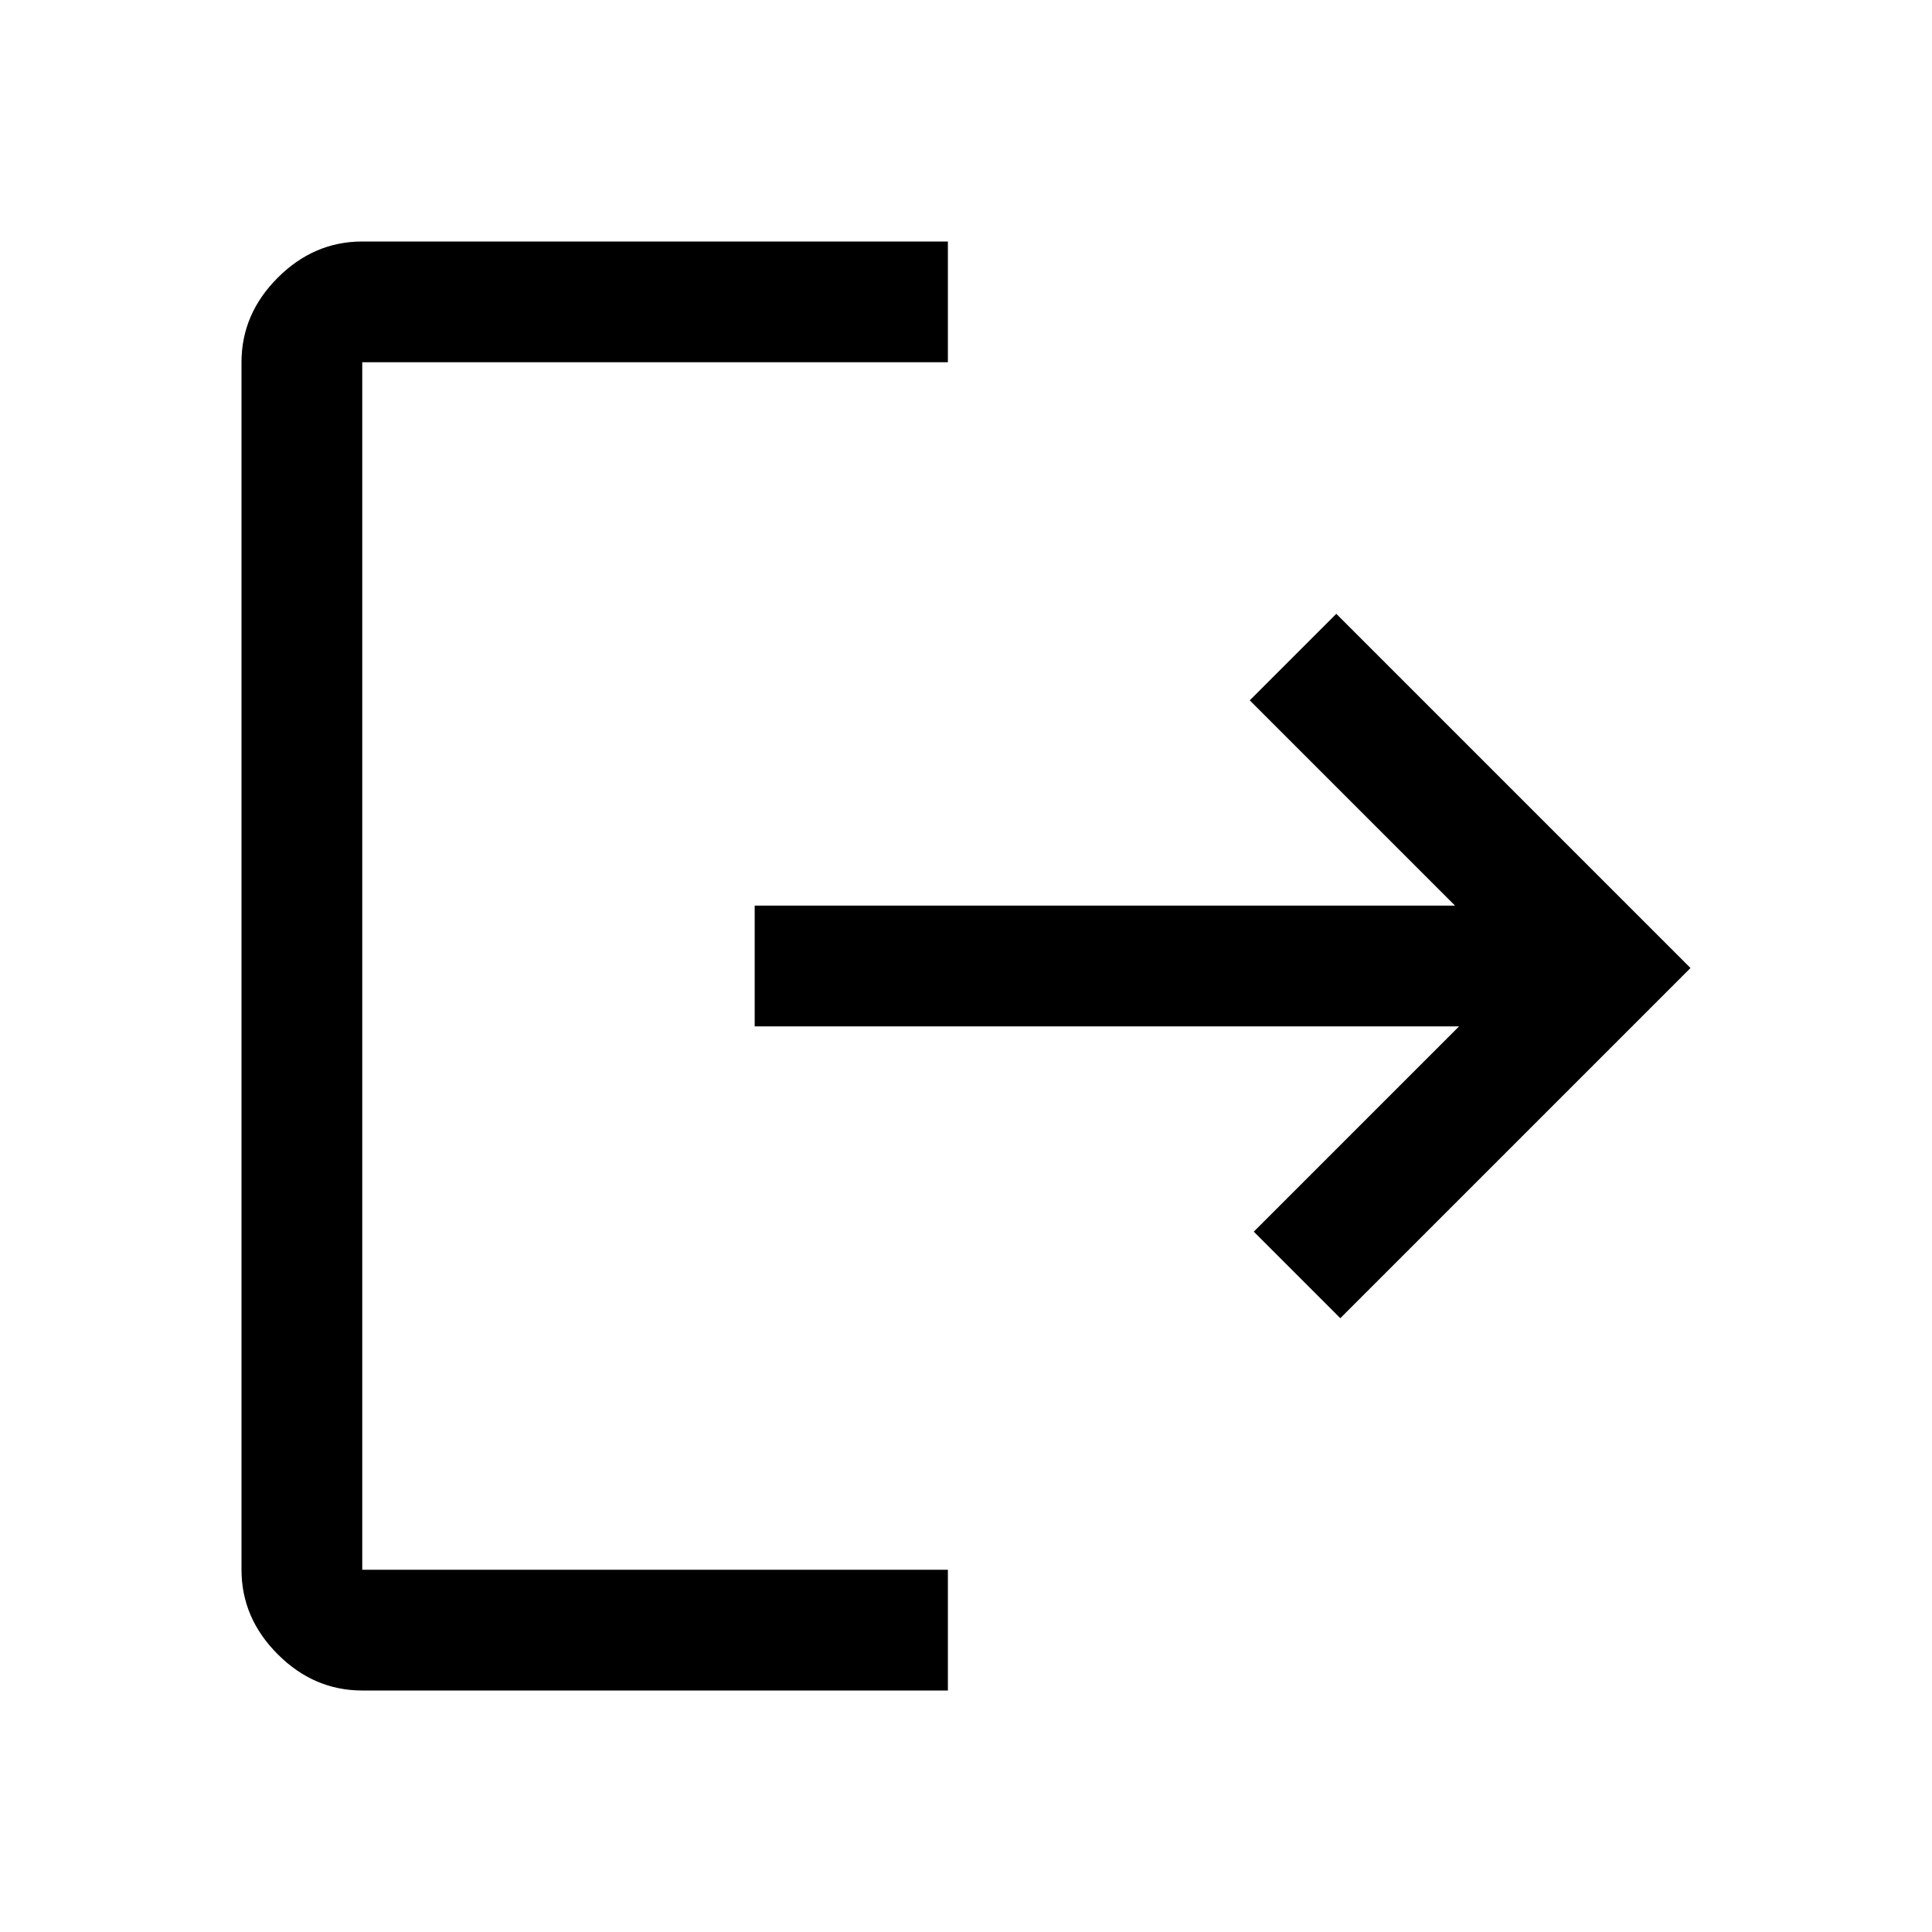
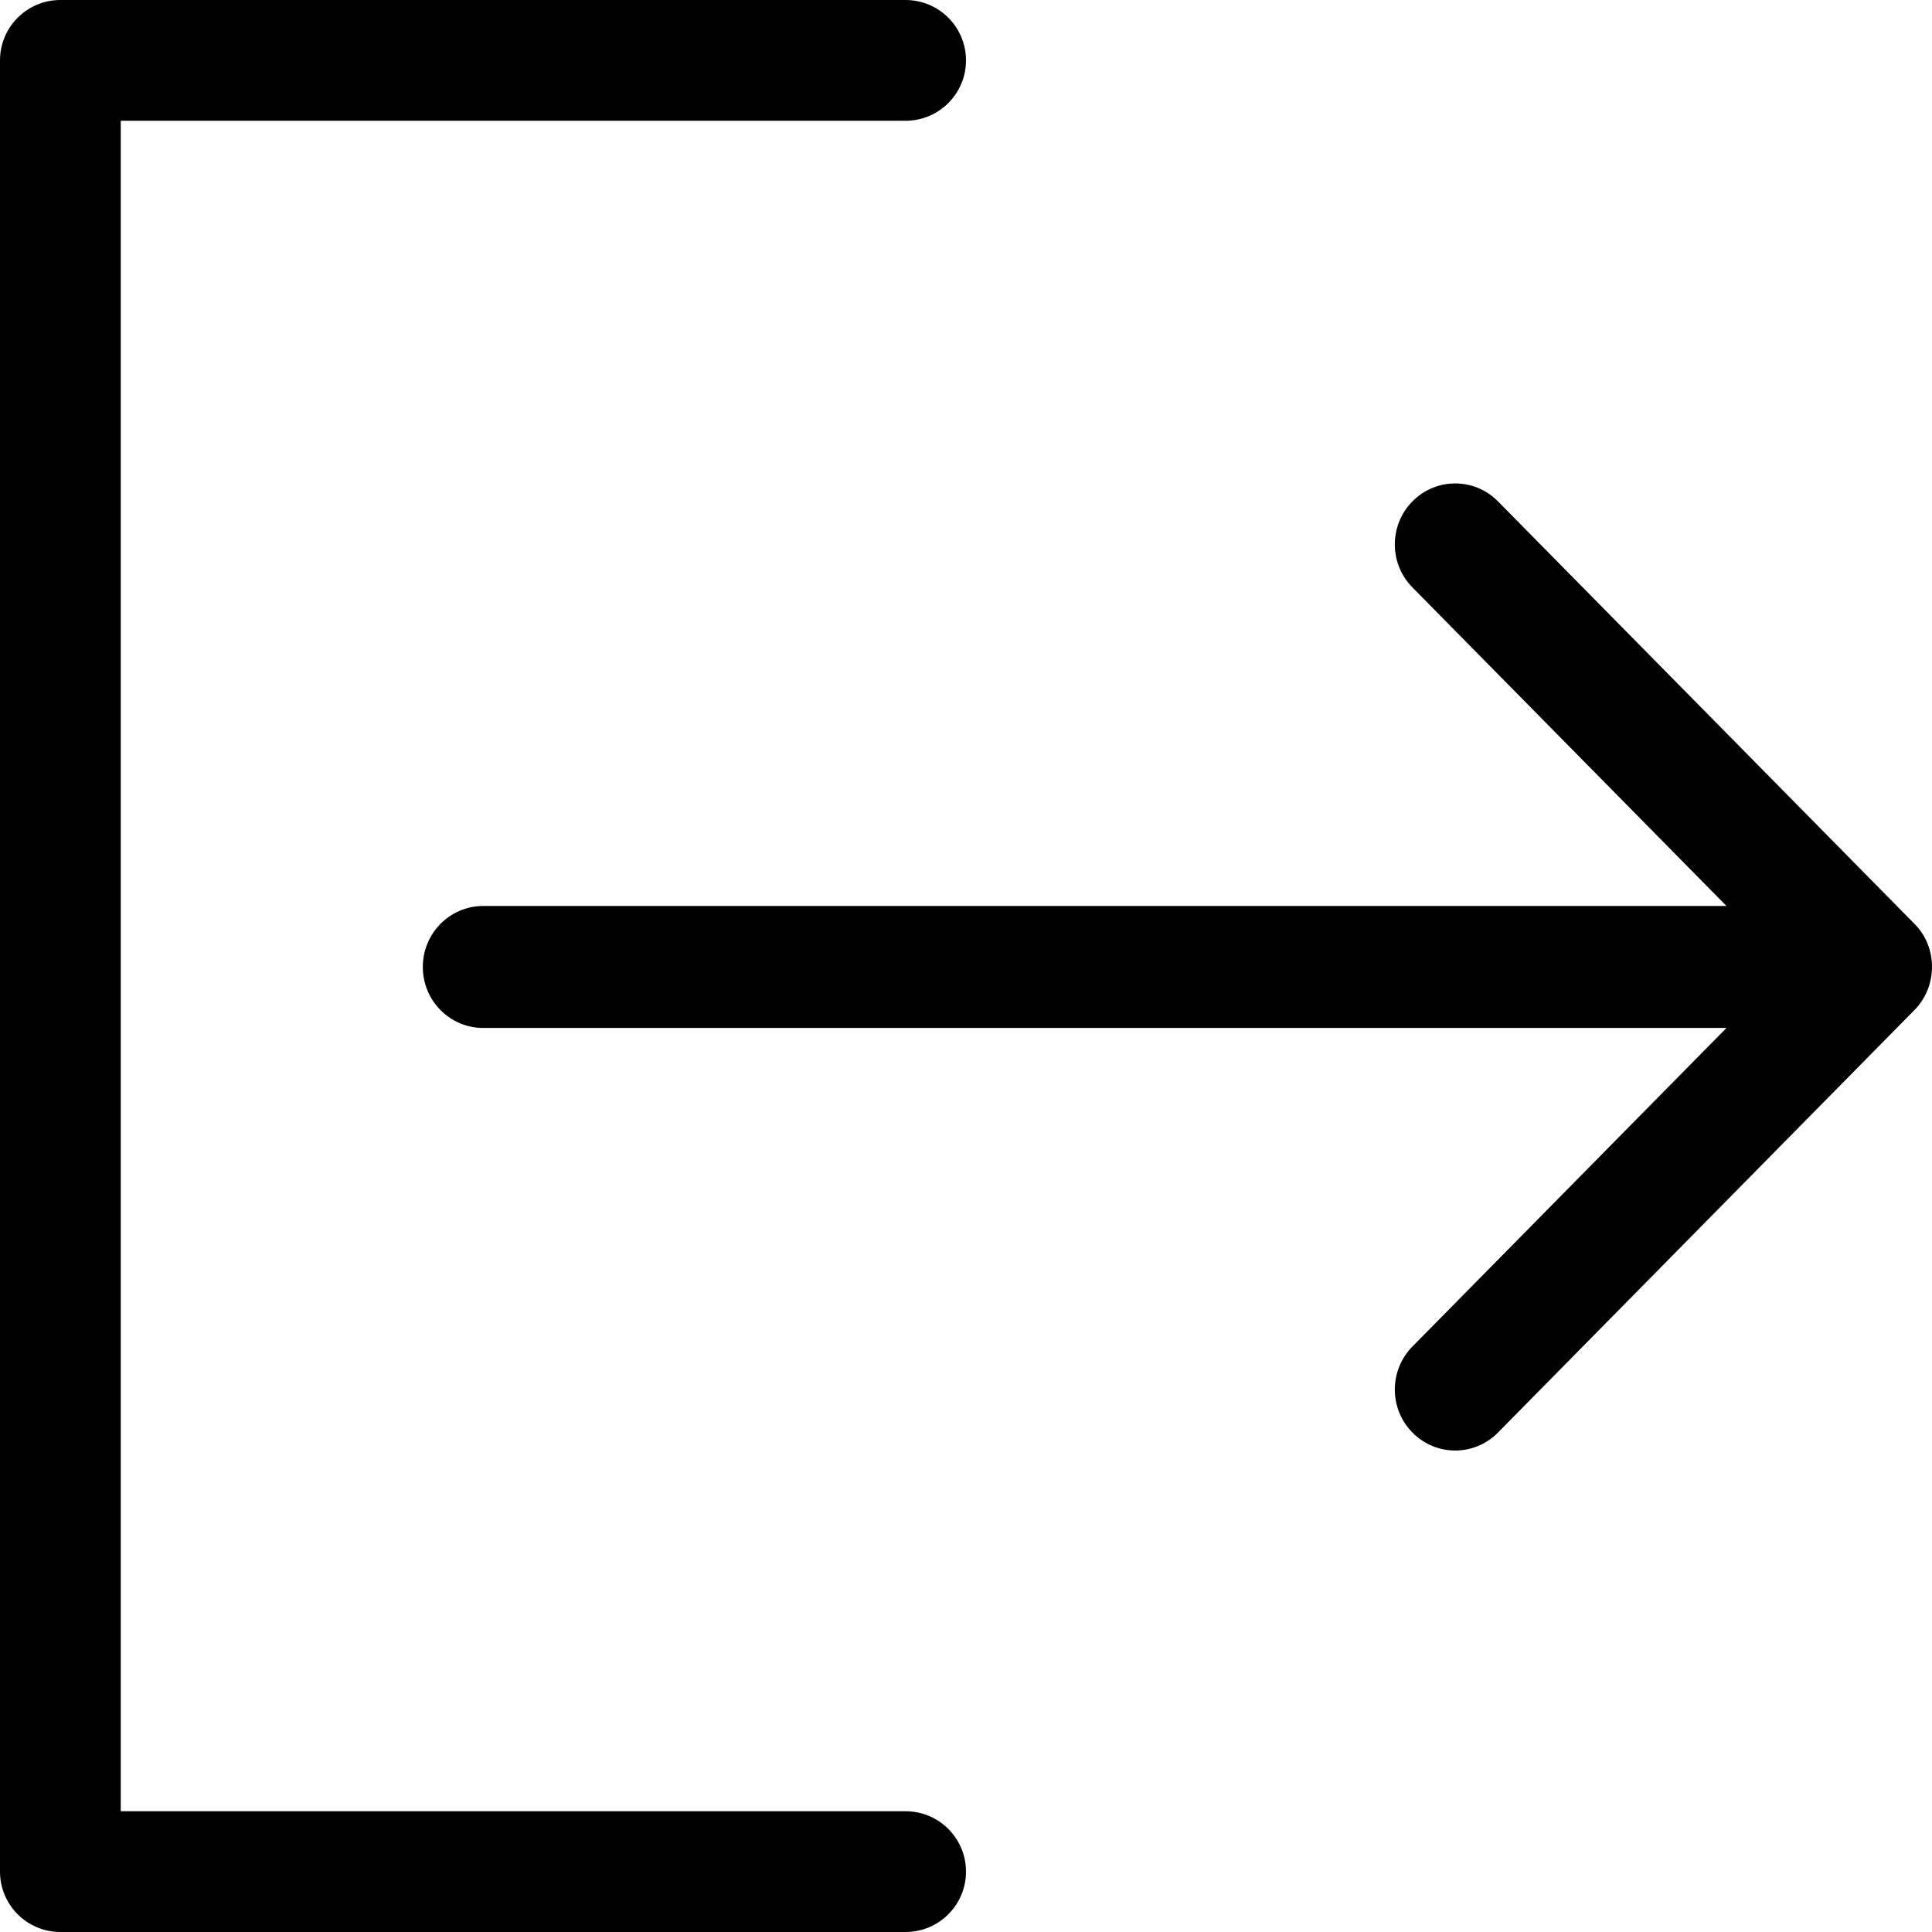
- <svg xmlns="http://www.w3.org/2000/svg" height="48" width="48">
-   <path d="M9 42q-1.2 0-2.1-.9Q6 40.2 6 39V9q0-1.2.9-2.1Q7.8 6 9 6h14.55v3H9v30h14.55v3Zm24.3-9.25-2.15-2.15 5.1-5.1h-17.5v-3h17.4l-5.1-5.1 2.15-2.15 8.8 8.8Z" />
+ <svg xmlns="http://www.w3.org/2000/svg" width="18px" version="1.1" id="Capa_1" x="0px" y="0px" viewBox="0 0 384.971 384.971" style="enable-background:new 0 0 384.971 384.971;" xml:space="preserve">
+   <path d="M180.455,360.91H24.061V24.061h156.394c6.641,0,12.03-5.39,12.03-12.03s-5.39-12.03-12.03-12.03H12.03    C5.39,0.001,0,5.39,0,12.031V372.94c0,6.641,5.39,12.03,12.03,12.03h168.424c6.641,0,12.03-5.39,12.03-12.03    C192.485,366.299,187.095,360.91,180.455,360.91z" />
+   <path d="M381.481,184.088l-83.009-84.2c-4.704-4.752-12.319-4.74-17.011,0c-4.704,4.74-4.704,12.439,0,17.179l62.558,63.46H96.279    c-6.641,0-12.03,5.438-12.03,12.151c0,6.713,5.39,12.151,12.03,12.151h247.74l-62.558,63.46c-4.704,4.752-4.704,12.439,0,17.179    c4.704,4.752,12.319,4.752,17.011,0l82.997-84.2C386.113,196.588,386.161,188.756,381.481,184.088z" />
</svg>
